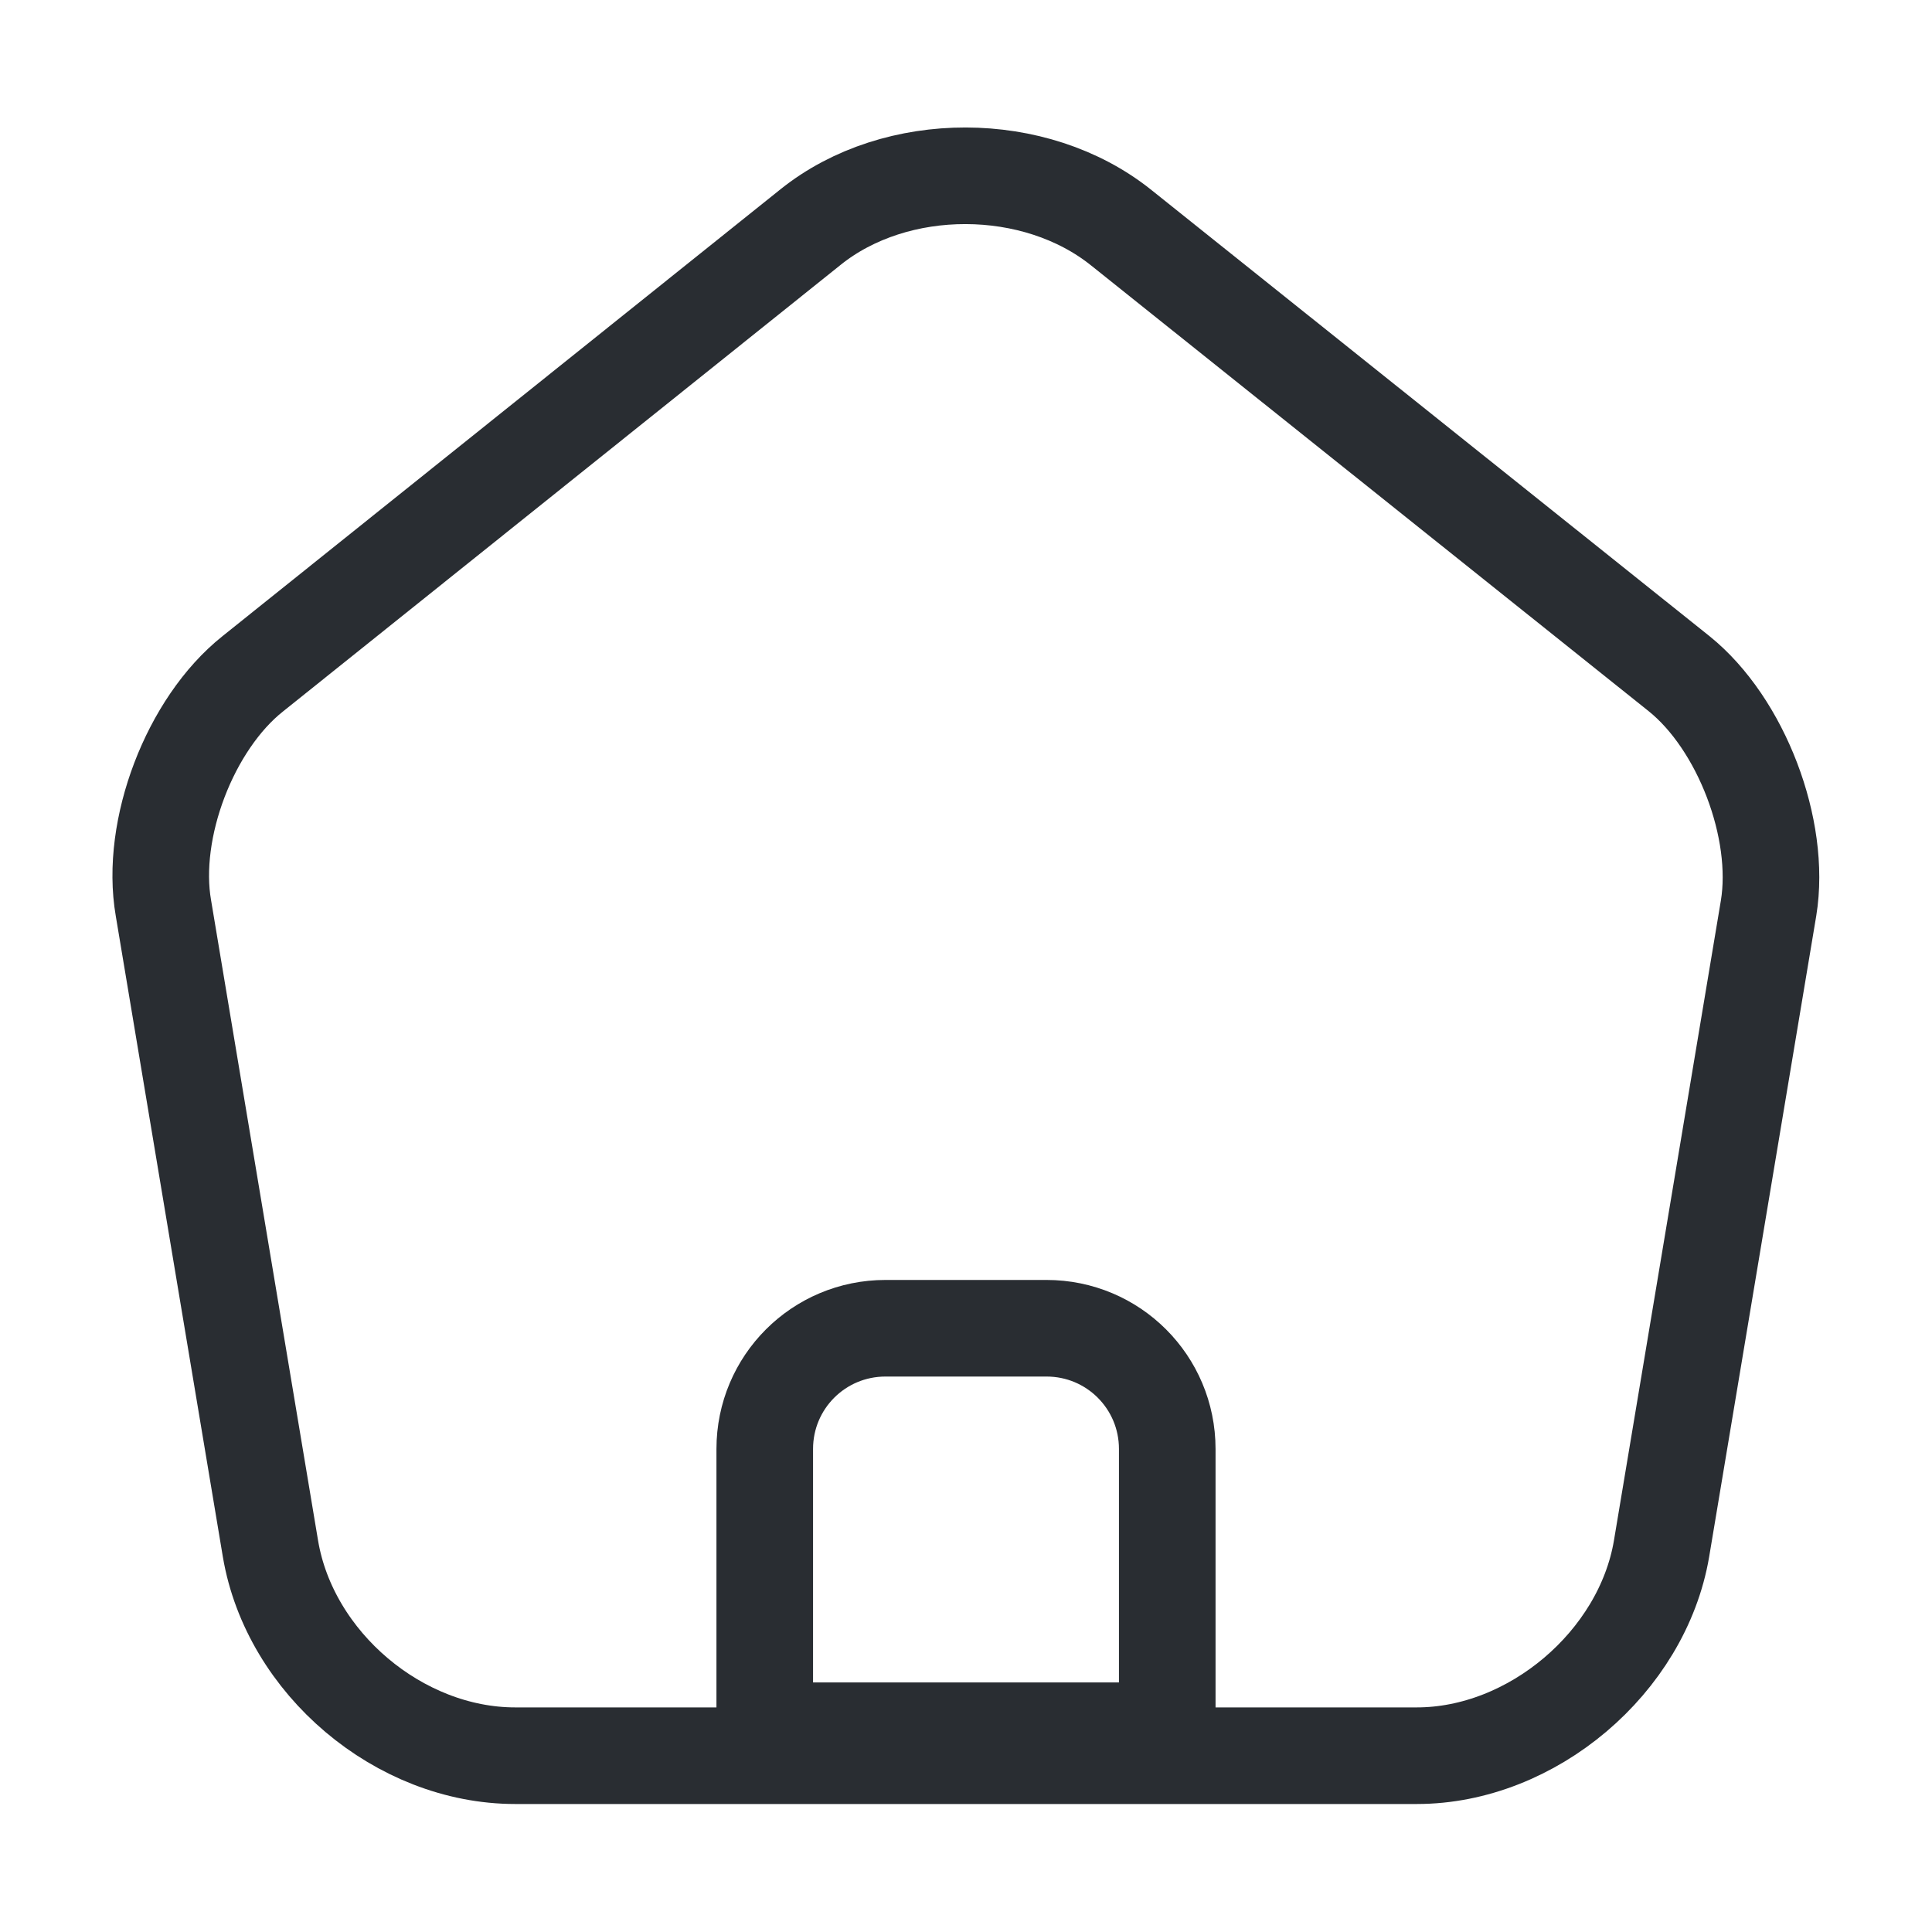
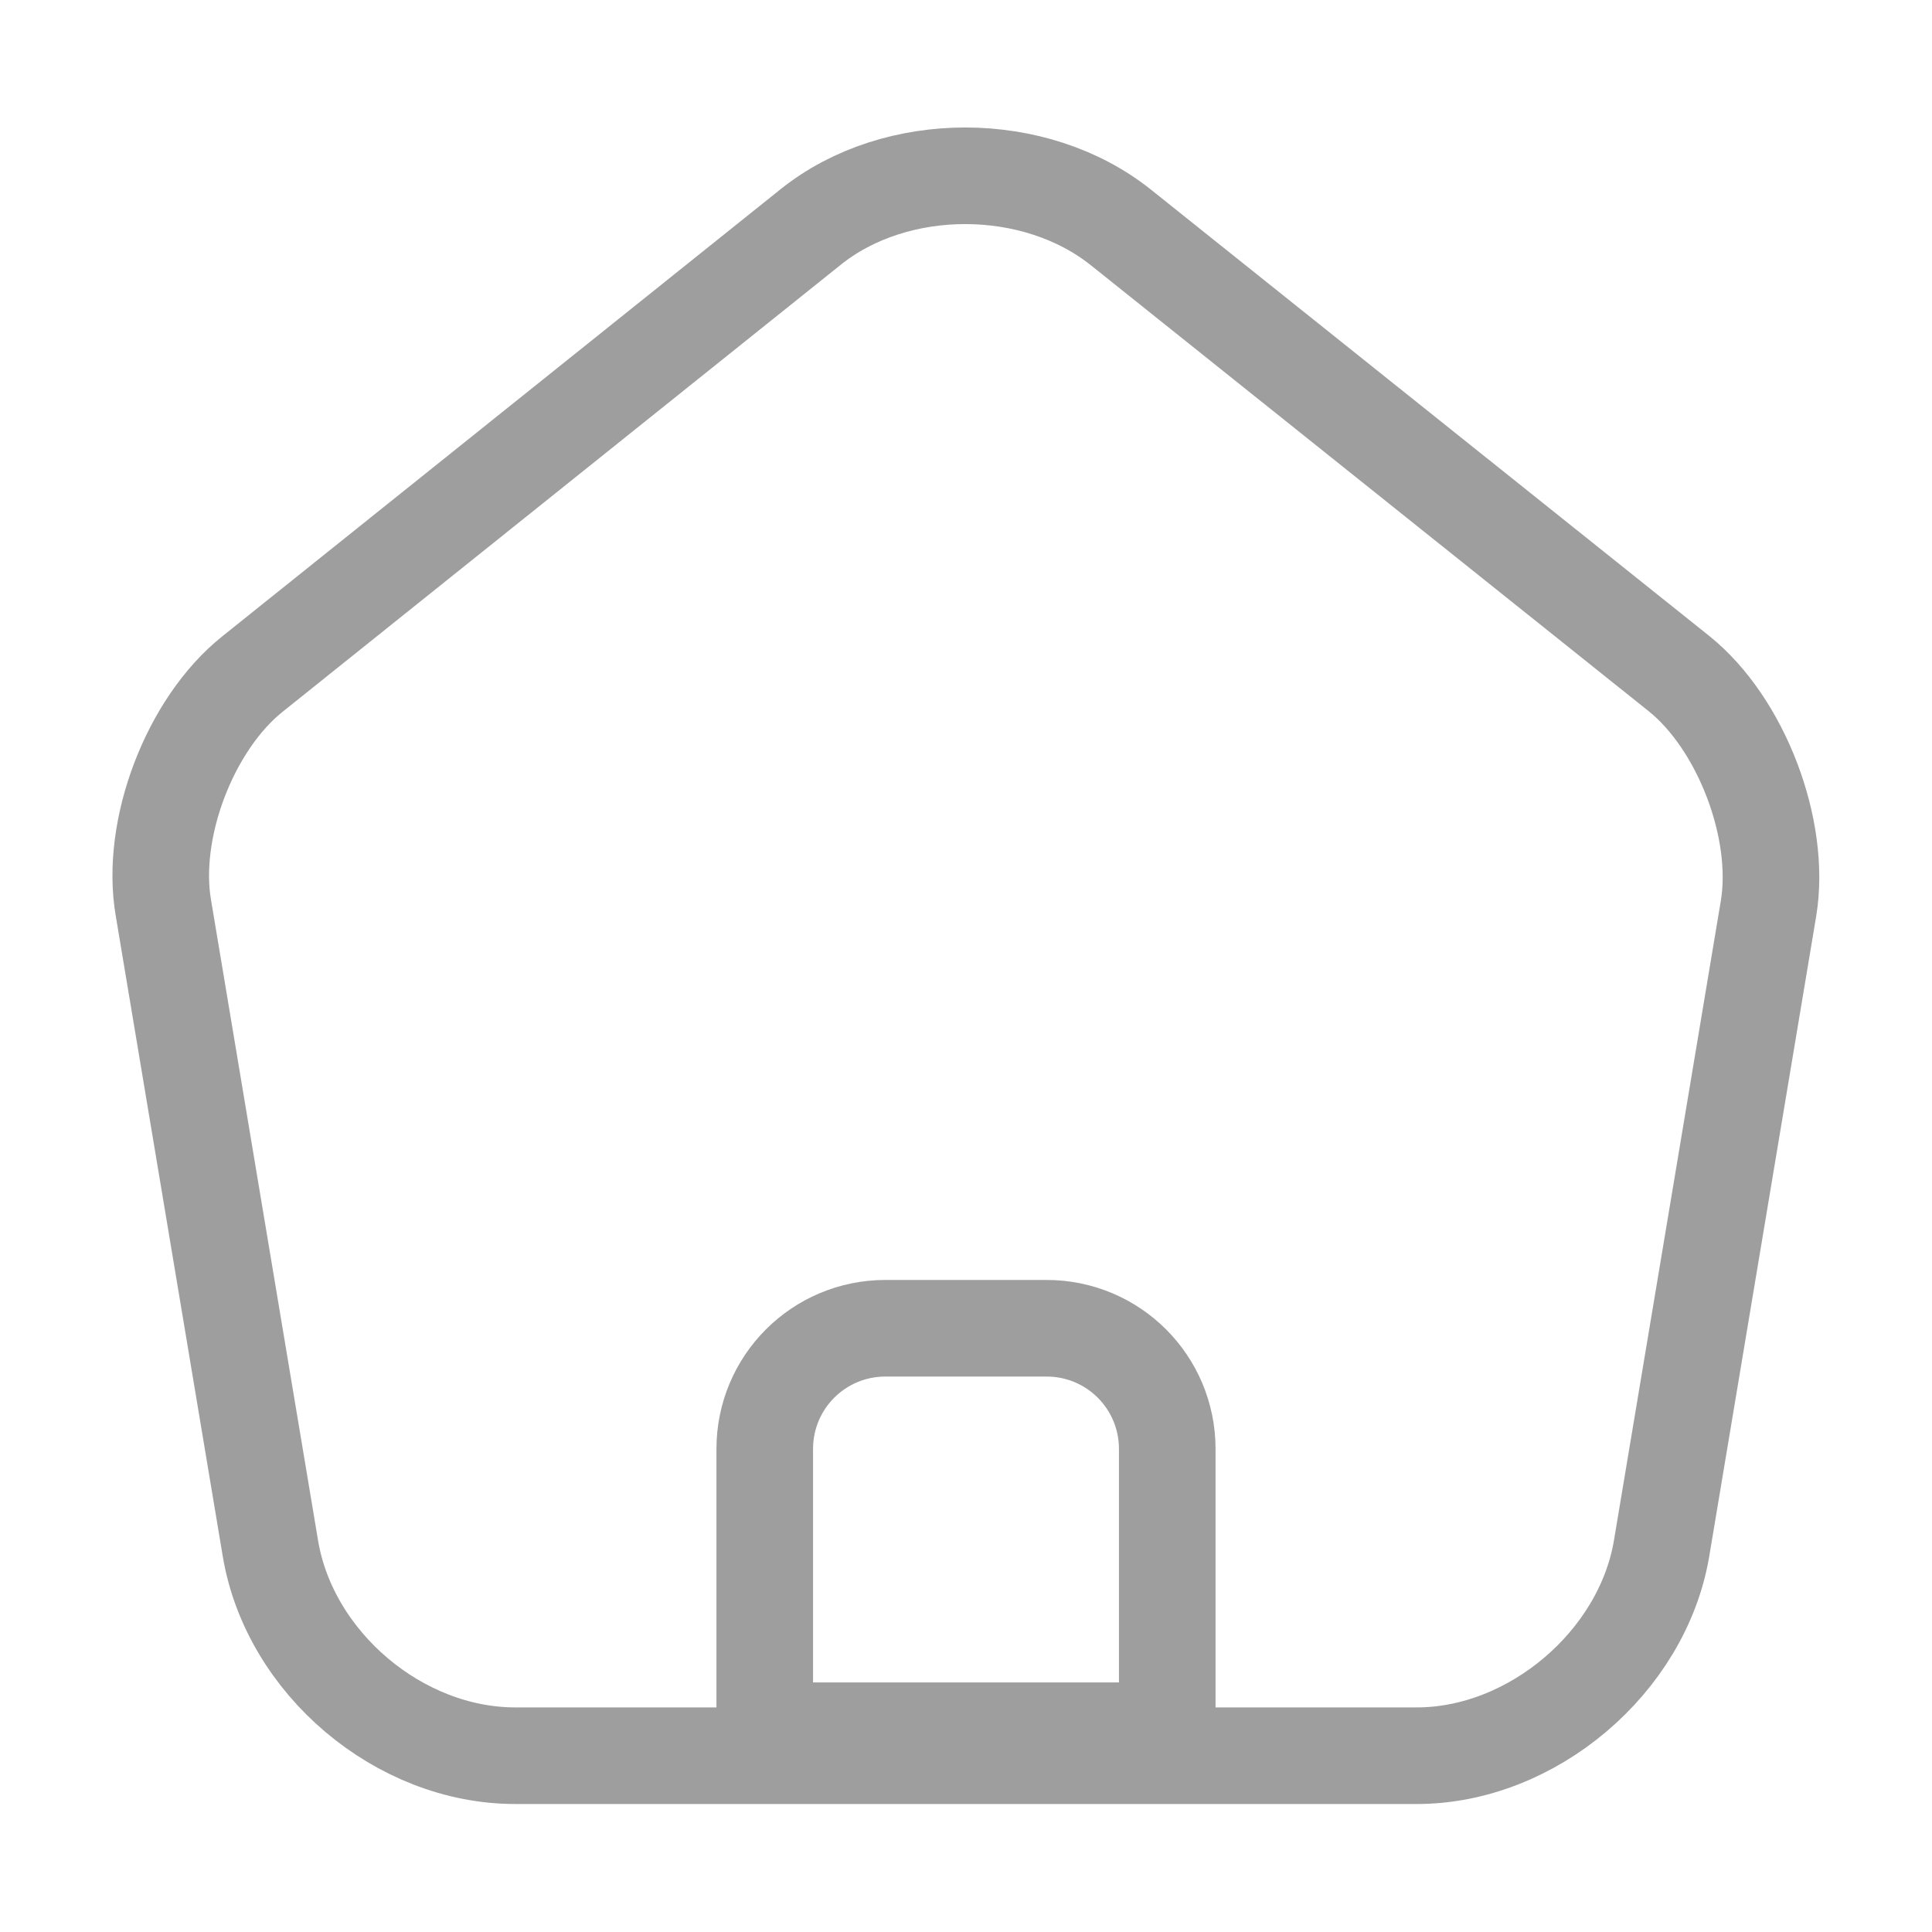
<svg xmlns="http://www.w3.org/2000/svg" width="24" height="24" viewBox="0 0 24 24" fill="none">
-   <path d="M13 16.5H11C10.17 16.5 9.5 17.17 9.5 18V21.5H14.5V18C14.5 17.17 13.83 16.5 13 16.5Z" stroke="#292D32" stroke-width="1.2" stroke-miterlimit="10" stroke-linejoin="round" />
-   <path d="M10.07 2.82L3.14 8.37C2.36 8.99 1.86 10.3 2.03 11.28L3.36 19.24C3.6 20.66 4.96 21.81 6.4 21.81H17.6C19.03 21.81 20.4 20.65 20.64 19.24L21.97 11.28C22.13 10.3 21.63 8.99 20.86 8.37L13.93 2.83C12.86 1.97 11.13 1.97 10.07 2.82Z" stroke="#292D32" stroke-width="1.2" stroke-linecap="round" stroke-linejoin="round" />
+   <path d="M13 16.5H11C10.17 16.5 9.5 17.17 9.5 18V21.5H14.5V18C14.5 17.17 13.83 16.5 13 16.5Z" stroke="#9E9E9E" stroke-width="1.2" stroke-miterlimit="10" stroke-linejoin="round" />
+   <path d="M10.07 2.82L3.14 8.37C2.36 8.99 1.86 10.3 2.03 11.28L3.36 19.24C3.6 20.66 4.96 21.81 6.4 21.81H17.6C19.03 21.81 20.4 20.65 20.64 19.24L21.97 11.28C22.13 10.3 21.63 8.99 20.86 8.37L13.93 2.83C12.86 1.97 11.13 1.97 10.07 2.82Z" stroke="#9E9E9E" stroke-width="1.2" stroke-linecap="round" stroke-linejoin="round" />
</svg>
